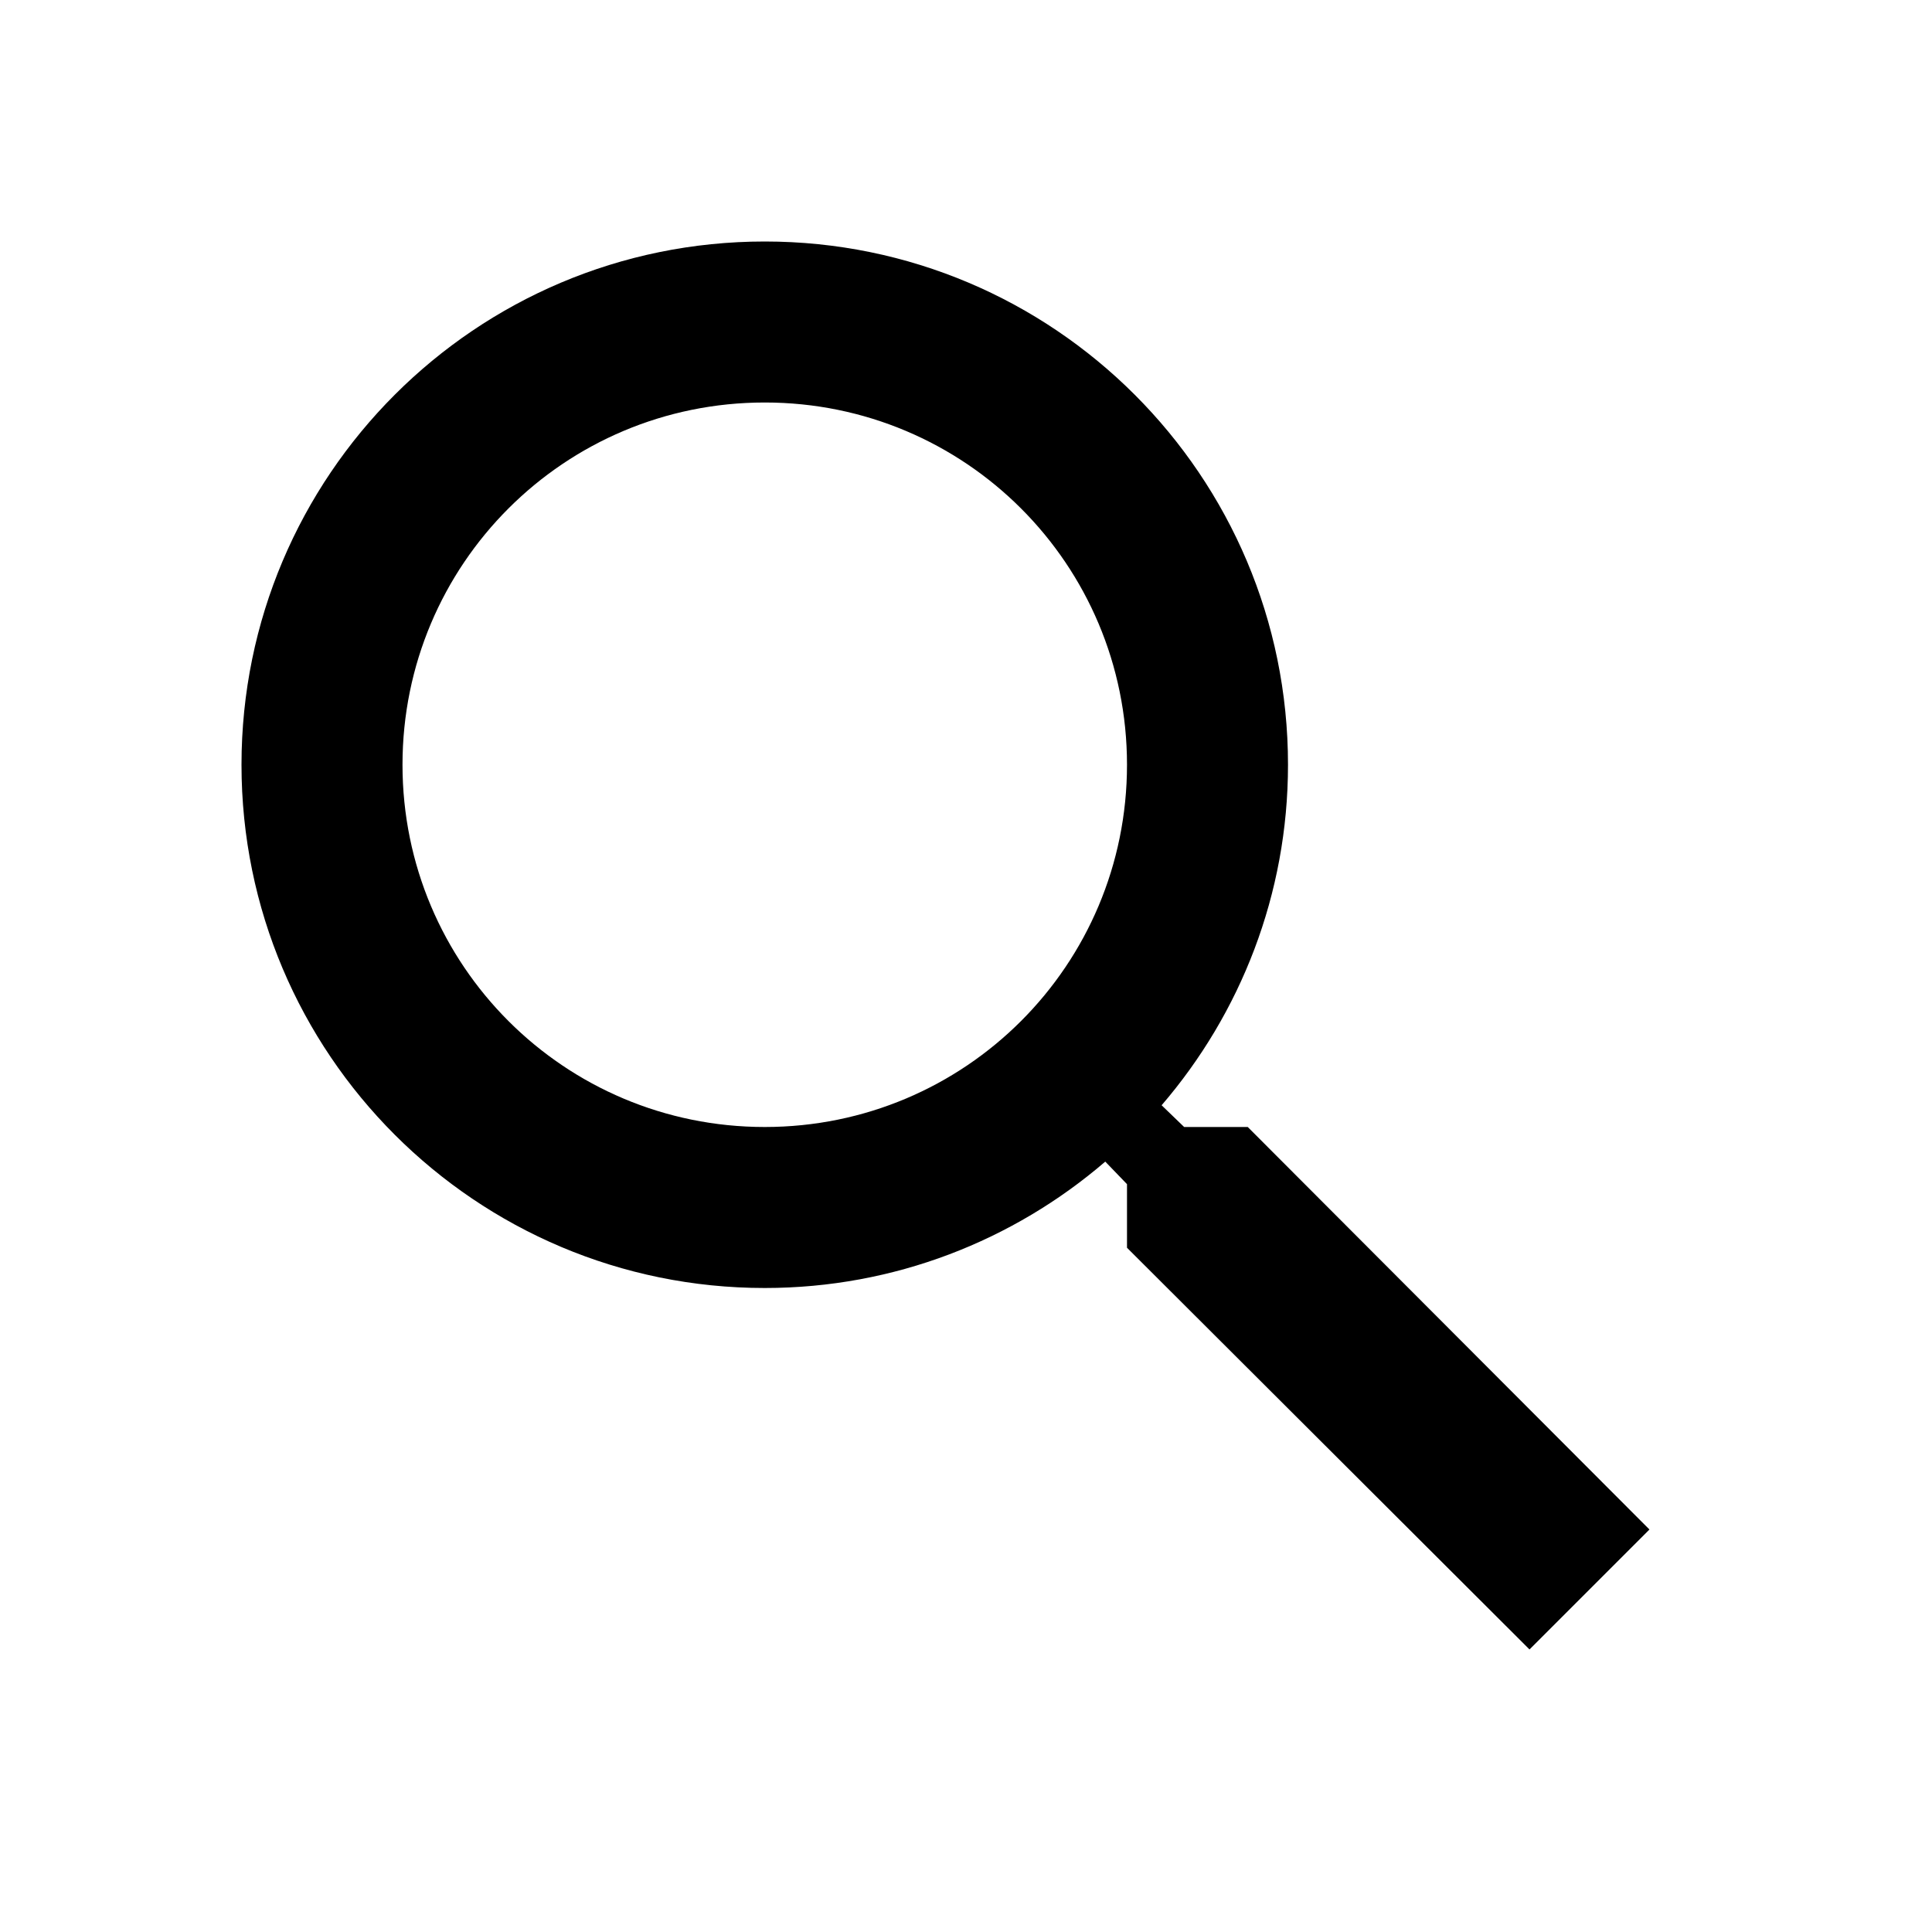
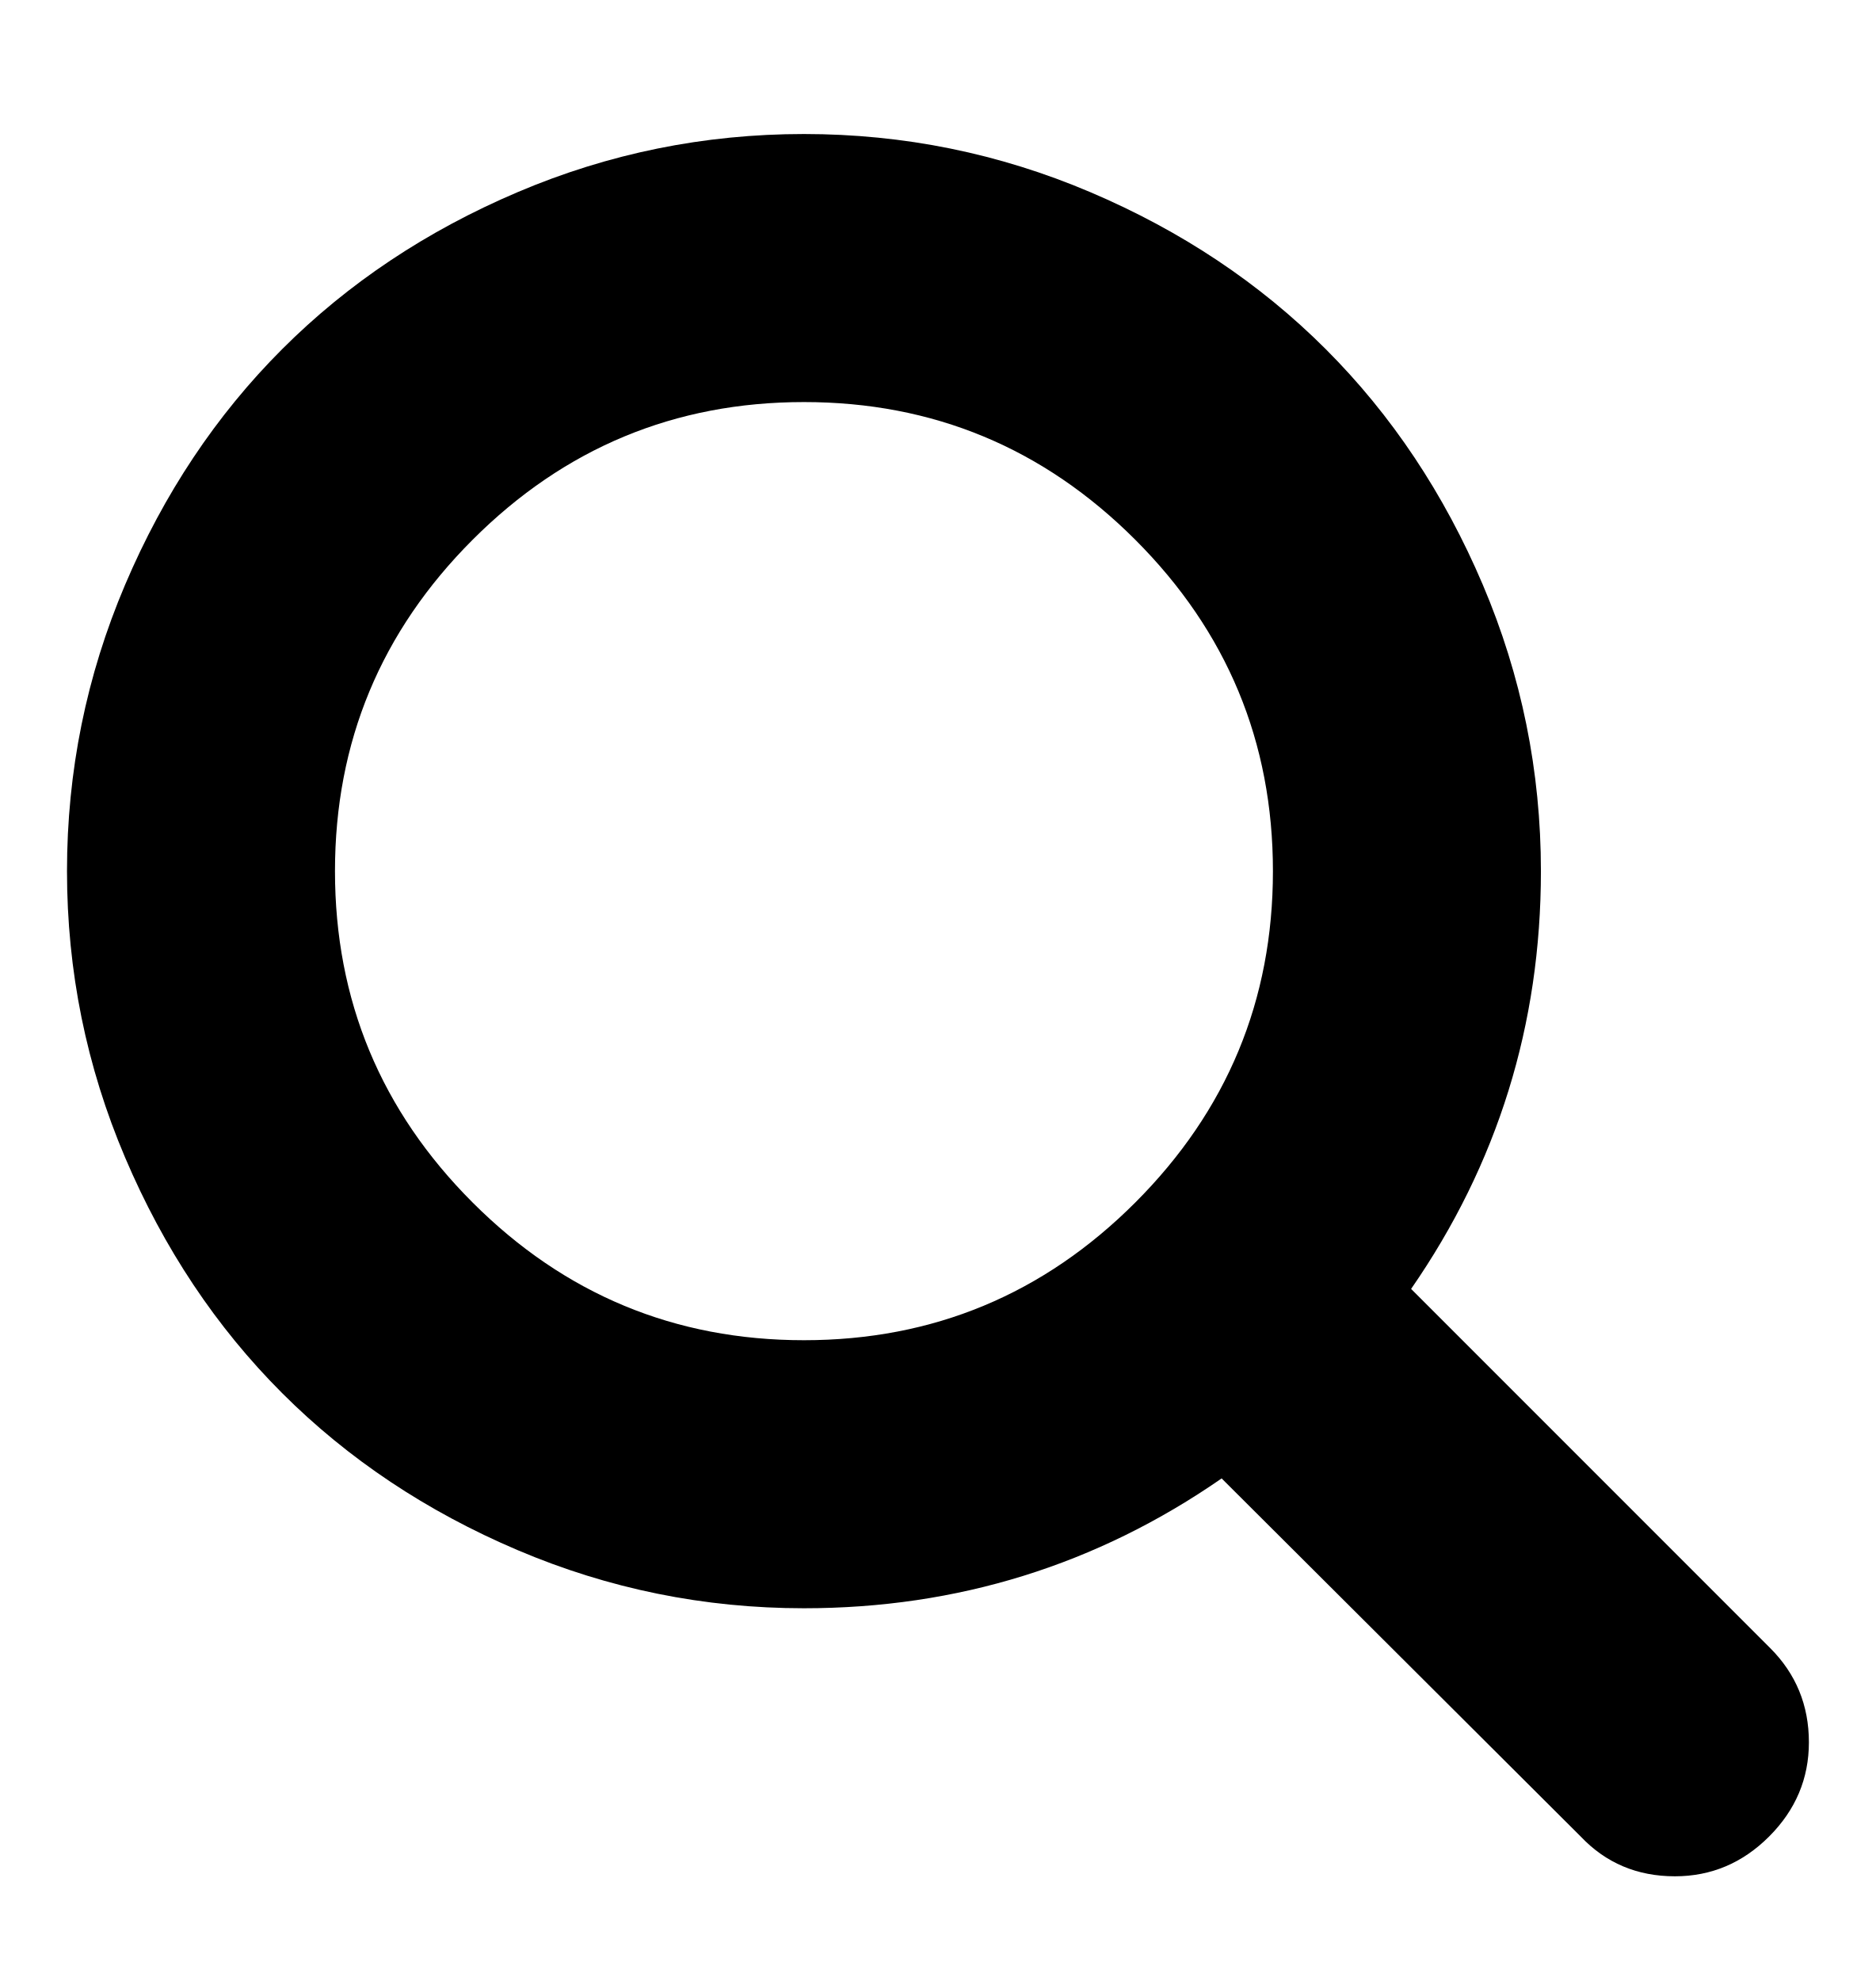
- <svg xmlns="http://www.w3.org/2000/svg" viewBox="0 0 24 24" fill="#000000">
-   <path d="M0 0h24v24H0z" fill="none" />
-   <path d="M15.5 14h-.79l-.28-.27C15.41 12.59 16 11.11 16 9.5 16 5.91 13.09 3 9.5 3S3 5.91 3 9.5 5.91 16 9.5 16c1.61 0 3.09-.59 4.23-1.57l.27.28v.79l5 4.99L20.49 19l-4.99-5zm-6 0C7.01 14 5 11.99 5 9.5S7.01 5 9.5 5 14 7.01 14 9.5 11.99 14 9.5 14z" />
+ <svg xmlns="http://www.w3.org/2000/svg" viewBox="0 0 1792 1892">
+   <path d="M1216 832q0-185-131.5-316.5t-316.5-131.5-316.5 131.5-131.5 316.5 131.5 316.5 316.5 131.5 316.5-131.5 131.5-316.5zm512 832q0 52-38 90t-90 38q-54 0-90-38l-343-342q-179 124-399 124-143 0-273.5-55.5t-225-150-150-225-55.5-273.5 55.5-273.5 150-225 225-150 273.5-55.5 273.5 55.5 225 150 150 225 55.5 273.5q0 220-124 399l343 343q37 37 37 90z" />
</svg>
